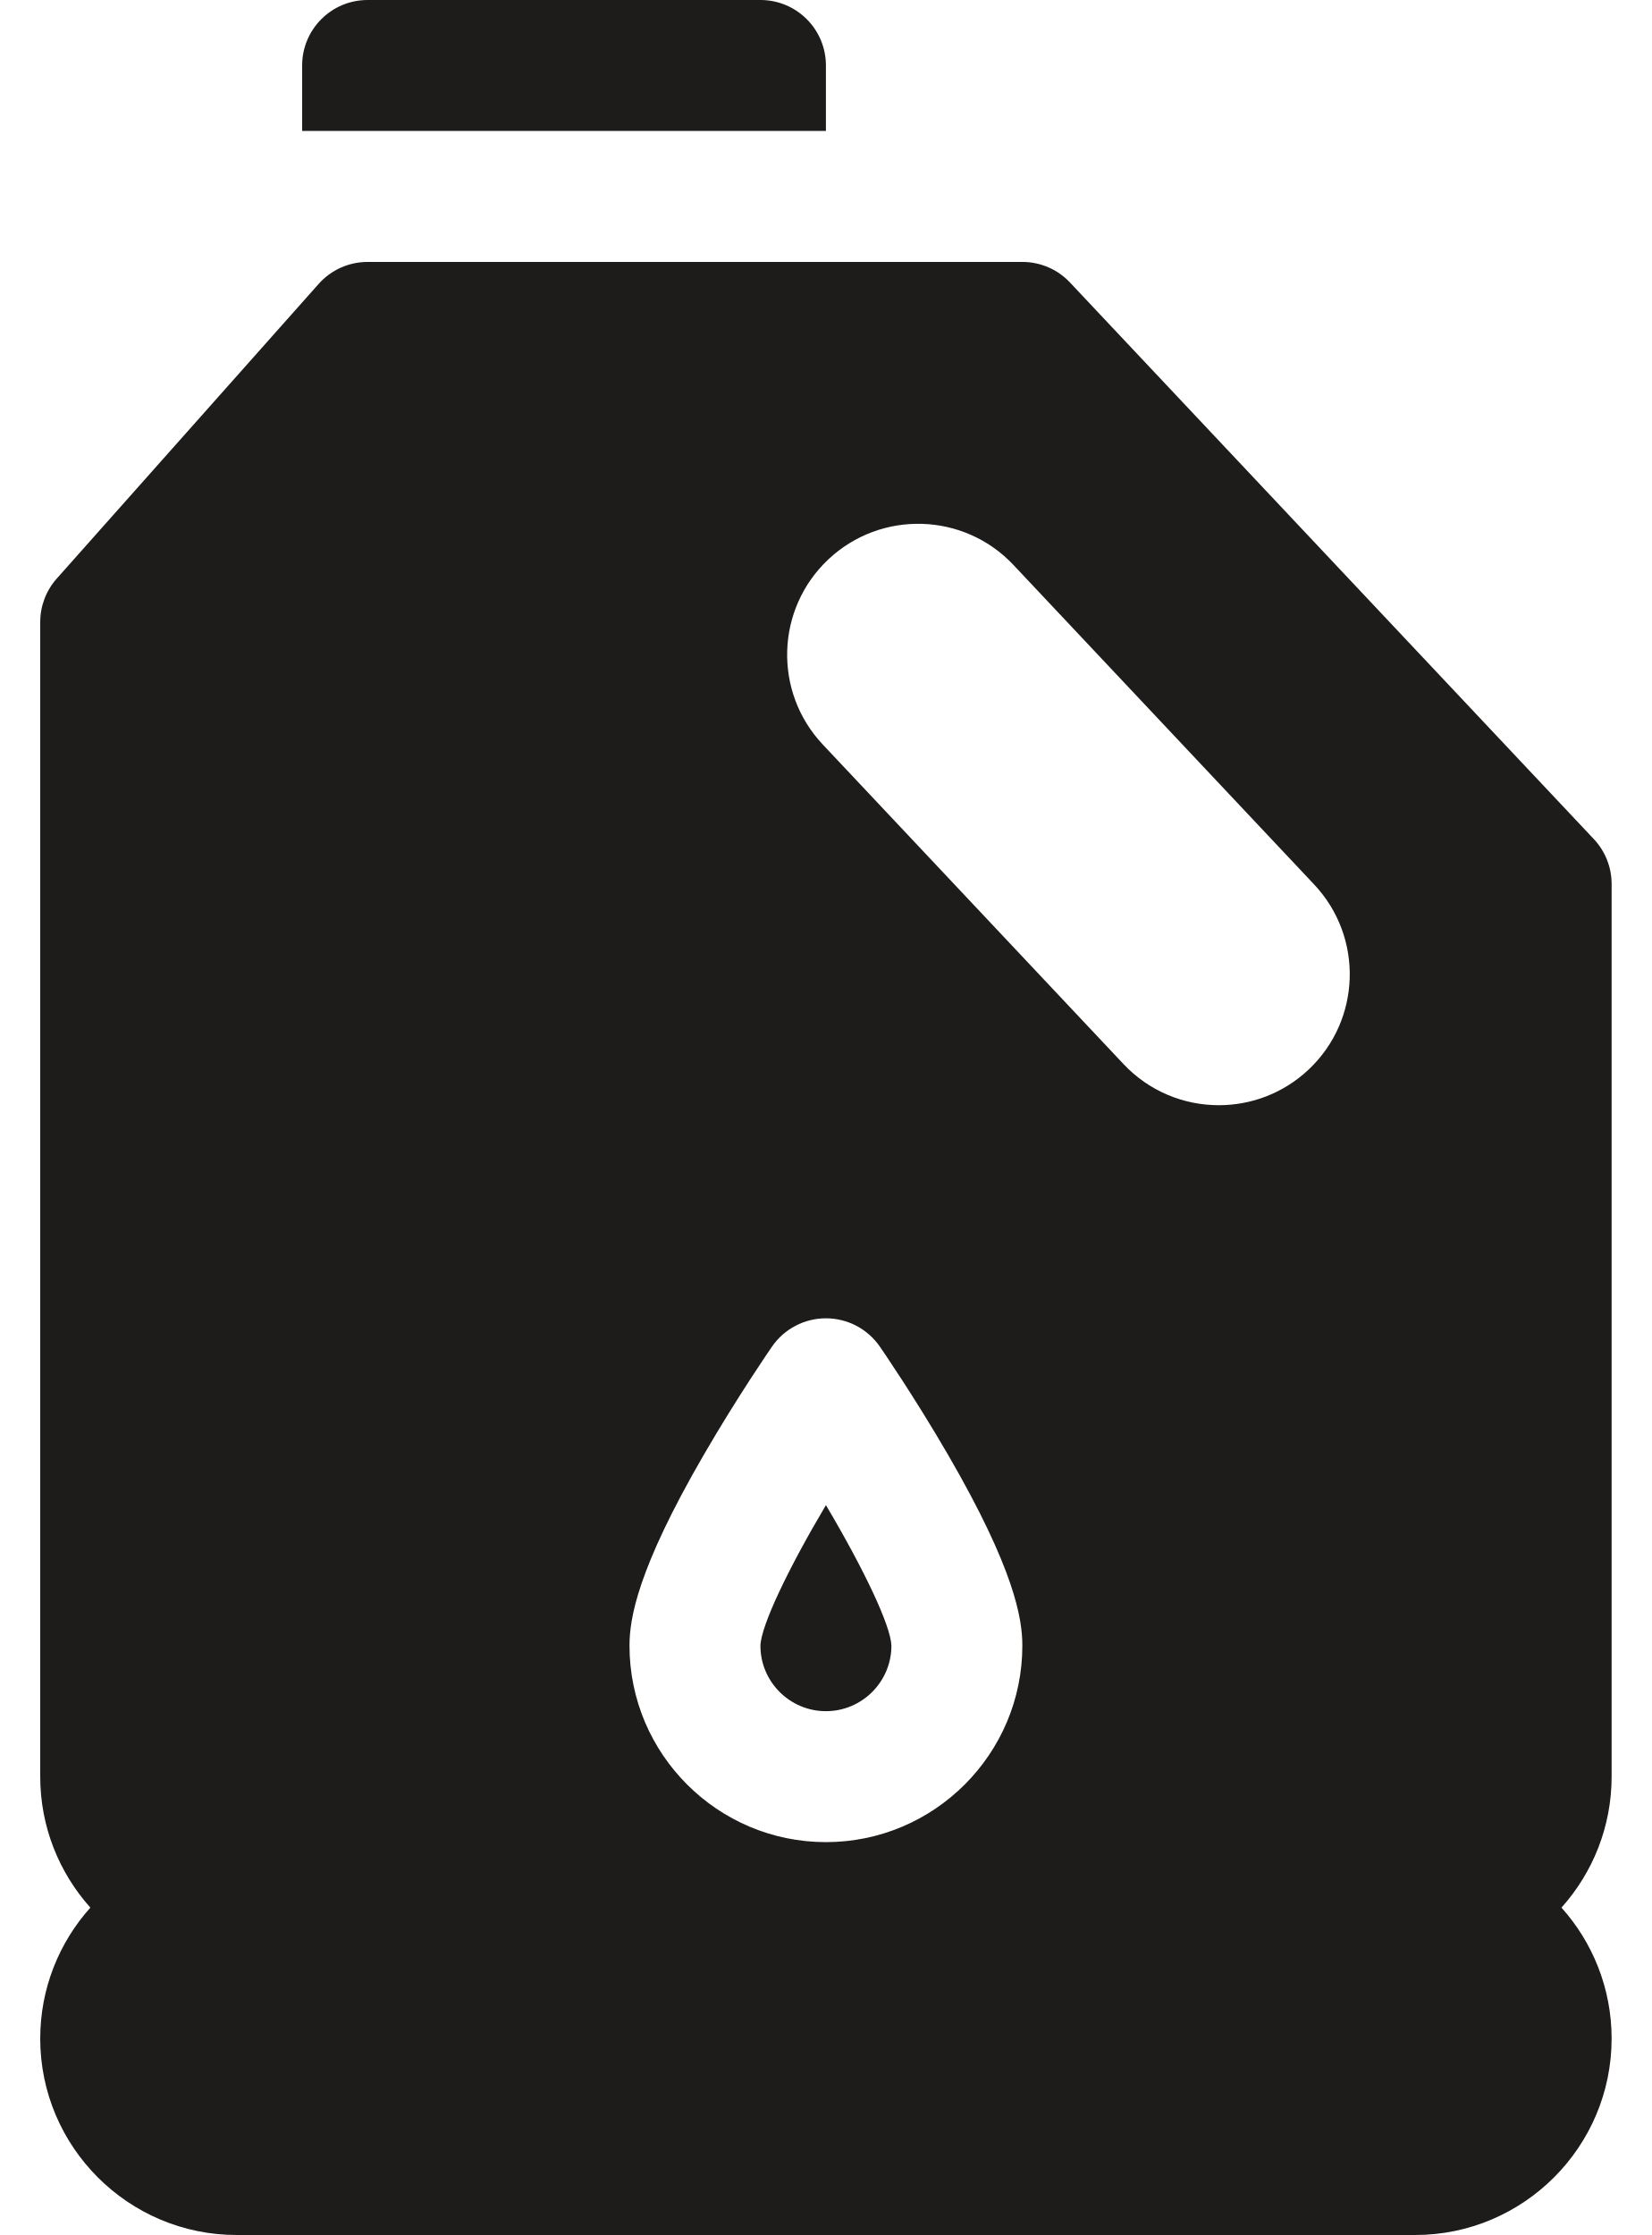
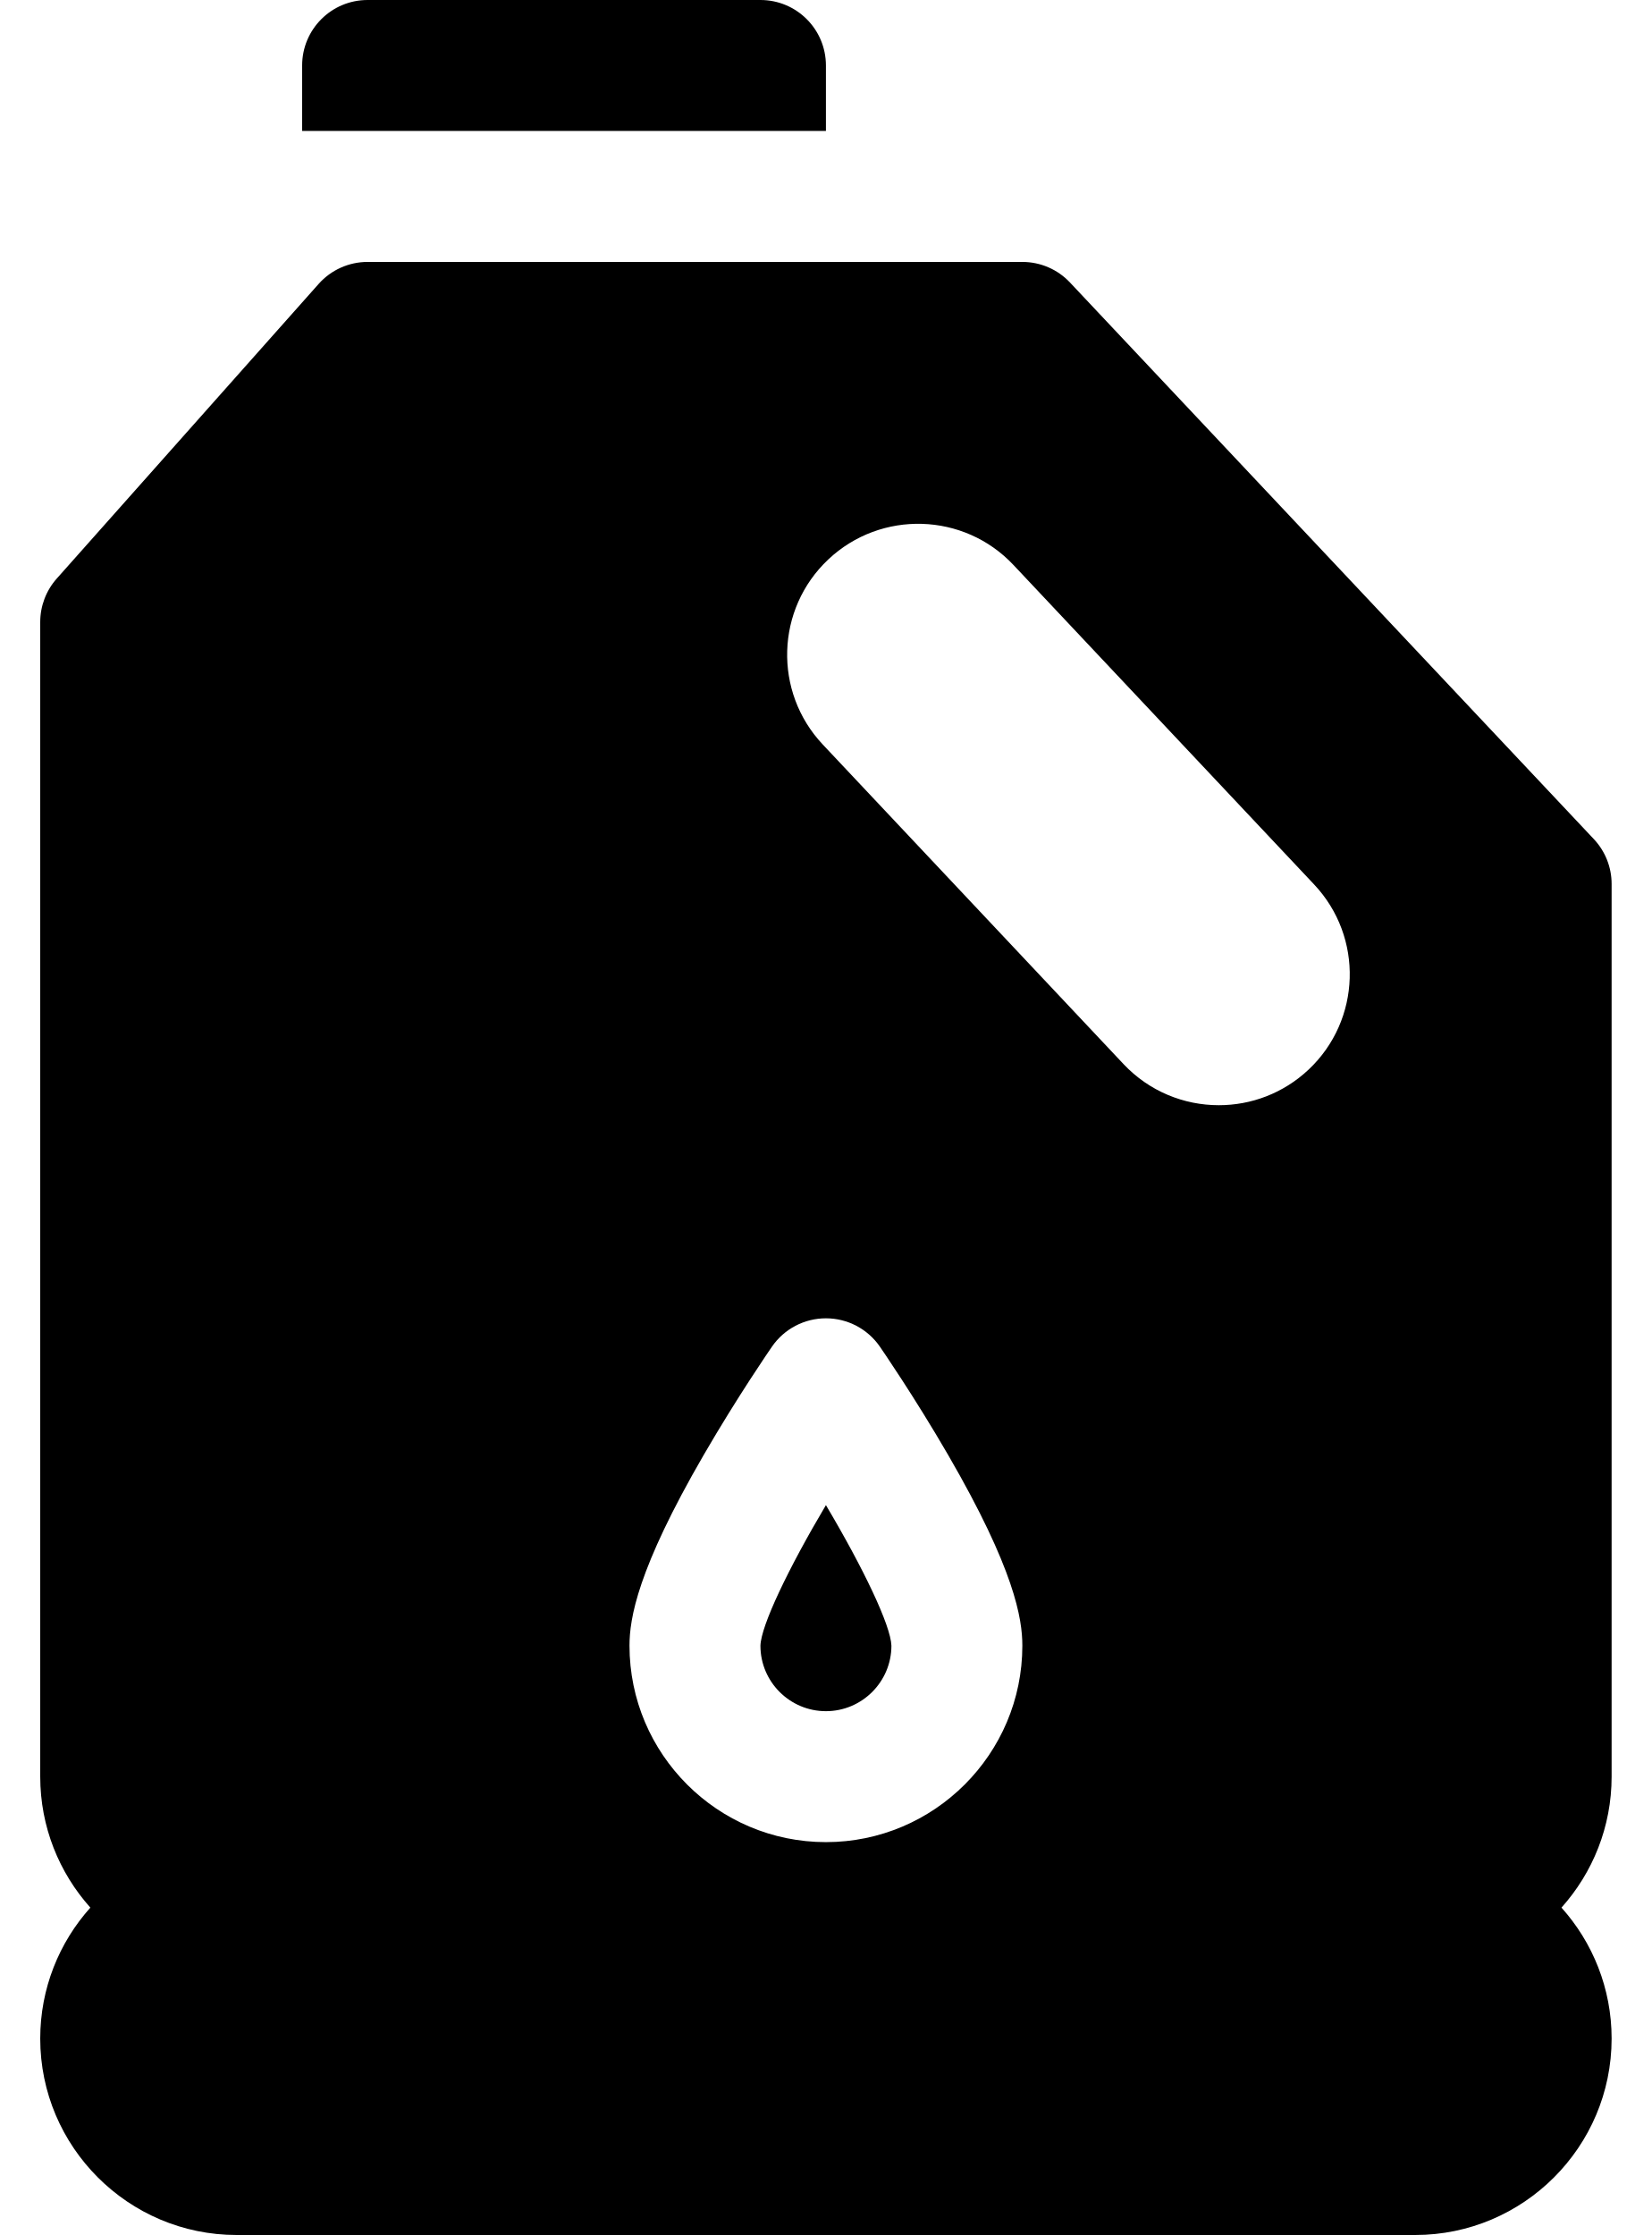
- <svg xmlns="http://www.w3.org/2000/svg" width="34" height="46" viewBox="0 0 34 46" fill="none">
-   <path d="M33.172 18.193C33.172 17.85 33.041 17.52 32.806 17.27L22.024 5.815C21.77 5.544 21.415 5.391 21.043 5.391H7.566C7.182 5.391 6.815 5.555 6.559 5.843L1.169 11.907C0.949 12.154 0.828 12.473 0.828 12.803V36.566C0.828 37.601 1.219 38.546 1.86 39.262C1.219 39.977 0.828 40.923 0.828 41.957C0.828 44.186 2.642 46 4.871 46H29.129C31.358 46 33.172 44.186 33.172 41.957C33.172 40.923 32.781 39.977 32.14 39.262C32.781 38.546 33.172 37.601 33.172 36.566V18.193ZM17 37.914C14.771 37.914 12.957 36.1 12.957 33.871C12.957 33.316 13.116 32.304 14.487 29.941C15.179 28.747 15.862 27.756 15.891 27.714C16.143 27.35 16.557 27.133 17 27.133C17.443 27.133 17.857 27.35 18.109 27.714C18.138 27.756 18.821 28.747 19.513 29.941C20.884 32.304 21.043 33.316 21.043 33.871C21.043 36.1 19.229 37.914 17 37.914ZM26.935 22.014C26.413 22.505 25.75 22.747 25.087 22.747C24.37 22.747 23.655 22.463 23.125 21.9L16.935 15.323C15.914 14.239 15.966 12.533 17.05 11.513C18.135 10.493 19.842 10.545 20.86 11.628L27.049 18.204C28.07 19.289 28.018 20.994 26.935 22.014Z" fill="#1E1B1B" />
-   <path d="M15.652 33.872C15.652 34.614 16.257 35.219 17 35.219C17.743 35.219 18.347 34.614 18.348 33.872C18.336 33.459 17.776 32.285 17 30.978C16.224 32.286 15.663 33.46 15.652 33.872Z" fill="#1E1B1B" />
-   <path d="M15.652 0H7.566C6.822 0 6.219 0.603 6.219 1.348V2.695H17V1.348C17 0.603 16.397 0 15.652 0Z" fill="#1E1B1B" />
+ <svg xmlns="http://www.w3.org/2000/svg" width="34" height="46" viewBox="0 0 34 46">
+   <path d="M33.172 18.193C33.172 17.85 33.041 17.52 32.806 17.27L22.024 5.815C21.77 5.544 21.415 5.391 21.043 5.391H7.566C7.182 5.391 6.815 5.555 6.559 5.843L1.169 11.907C0.949 12.154 0.828 12.473 0.828 12.803V36.566C0.828 37.601 1.219 38.546 1.86 39.262C1.219 39.977 0.828 40.923 0.828 41.957C0.828 44.186 2.642 46 4.871 46H29.129C31.358 46 33.172 44.186 33.172 41.957C33.172 40.923 32.781 39.977 32.14 39.262C32.781 38.546 33.172 37.601 33.172 36.566V18.193ZM17 37.914C14.771 37.914 12.957 36.1 12.957 33.871C12.957 33.316 13.116 32.304 14.487 29.941C15.179 28.747 15.862 27.756 15.891 27.714C16.143 27.35 16.557 27.133 17 27.133C17.443 27.133 17.857 27.35 18.109 27.714C18.138 27.756 18.821 28.747 19.513 29.941C20.884 32.304 21.043 33.316 21.043 33.871C21.043 36.1 19.229 37.914 17 37.914ZM26.935 22.014C26.413 22.505 25.75 22.747 25.087 22.747C24.37 22.747 23.655 22.463 23.125 21.9L16.935 15.323C15.914 14.239 15.966 12.533 17.05 11.513C18.135 10.493 19.842 10.545 20.86 11.628L27.049 18.204C28.07 19.289 28.018 20.994 26.935 22.014Z" />
+   <path d="M15.652 33.872C15.652 34.614 16.257 35.219 17 35.219C17.743 35.219 18.347 34.614 18.348 33.872C18.336 33.459 17.776 32.285 17 30.978C16.224 32.286 15.663 33.46 15.652 33.872Z" />
+   <path d="M15.652 0H7.566C6.822 0 6.219 0.603 6.219 1.348V2.695H17V1.348C17 0.603 16.397 0 15.652 0Z" />
</svg>
